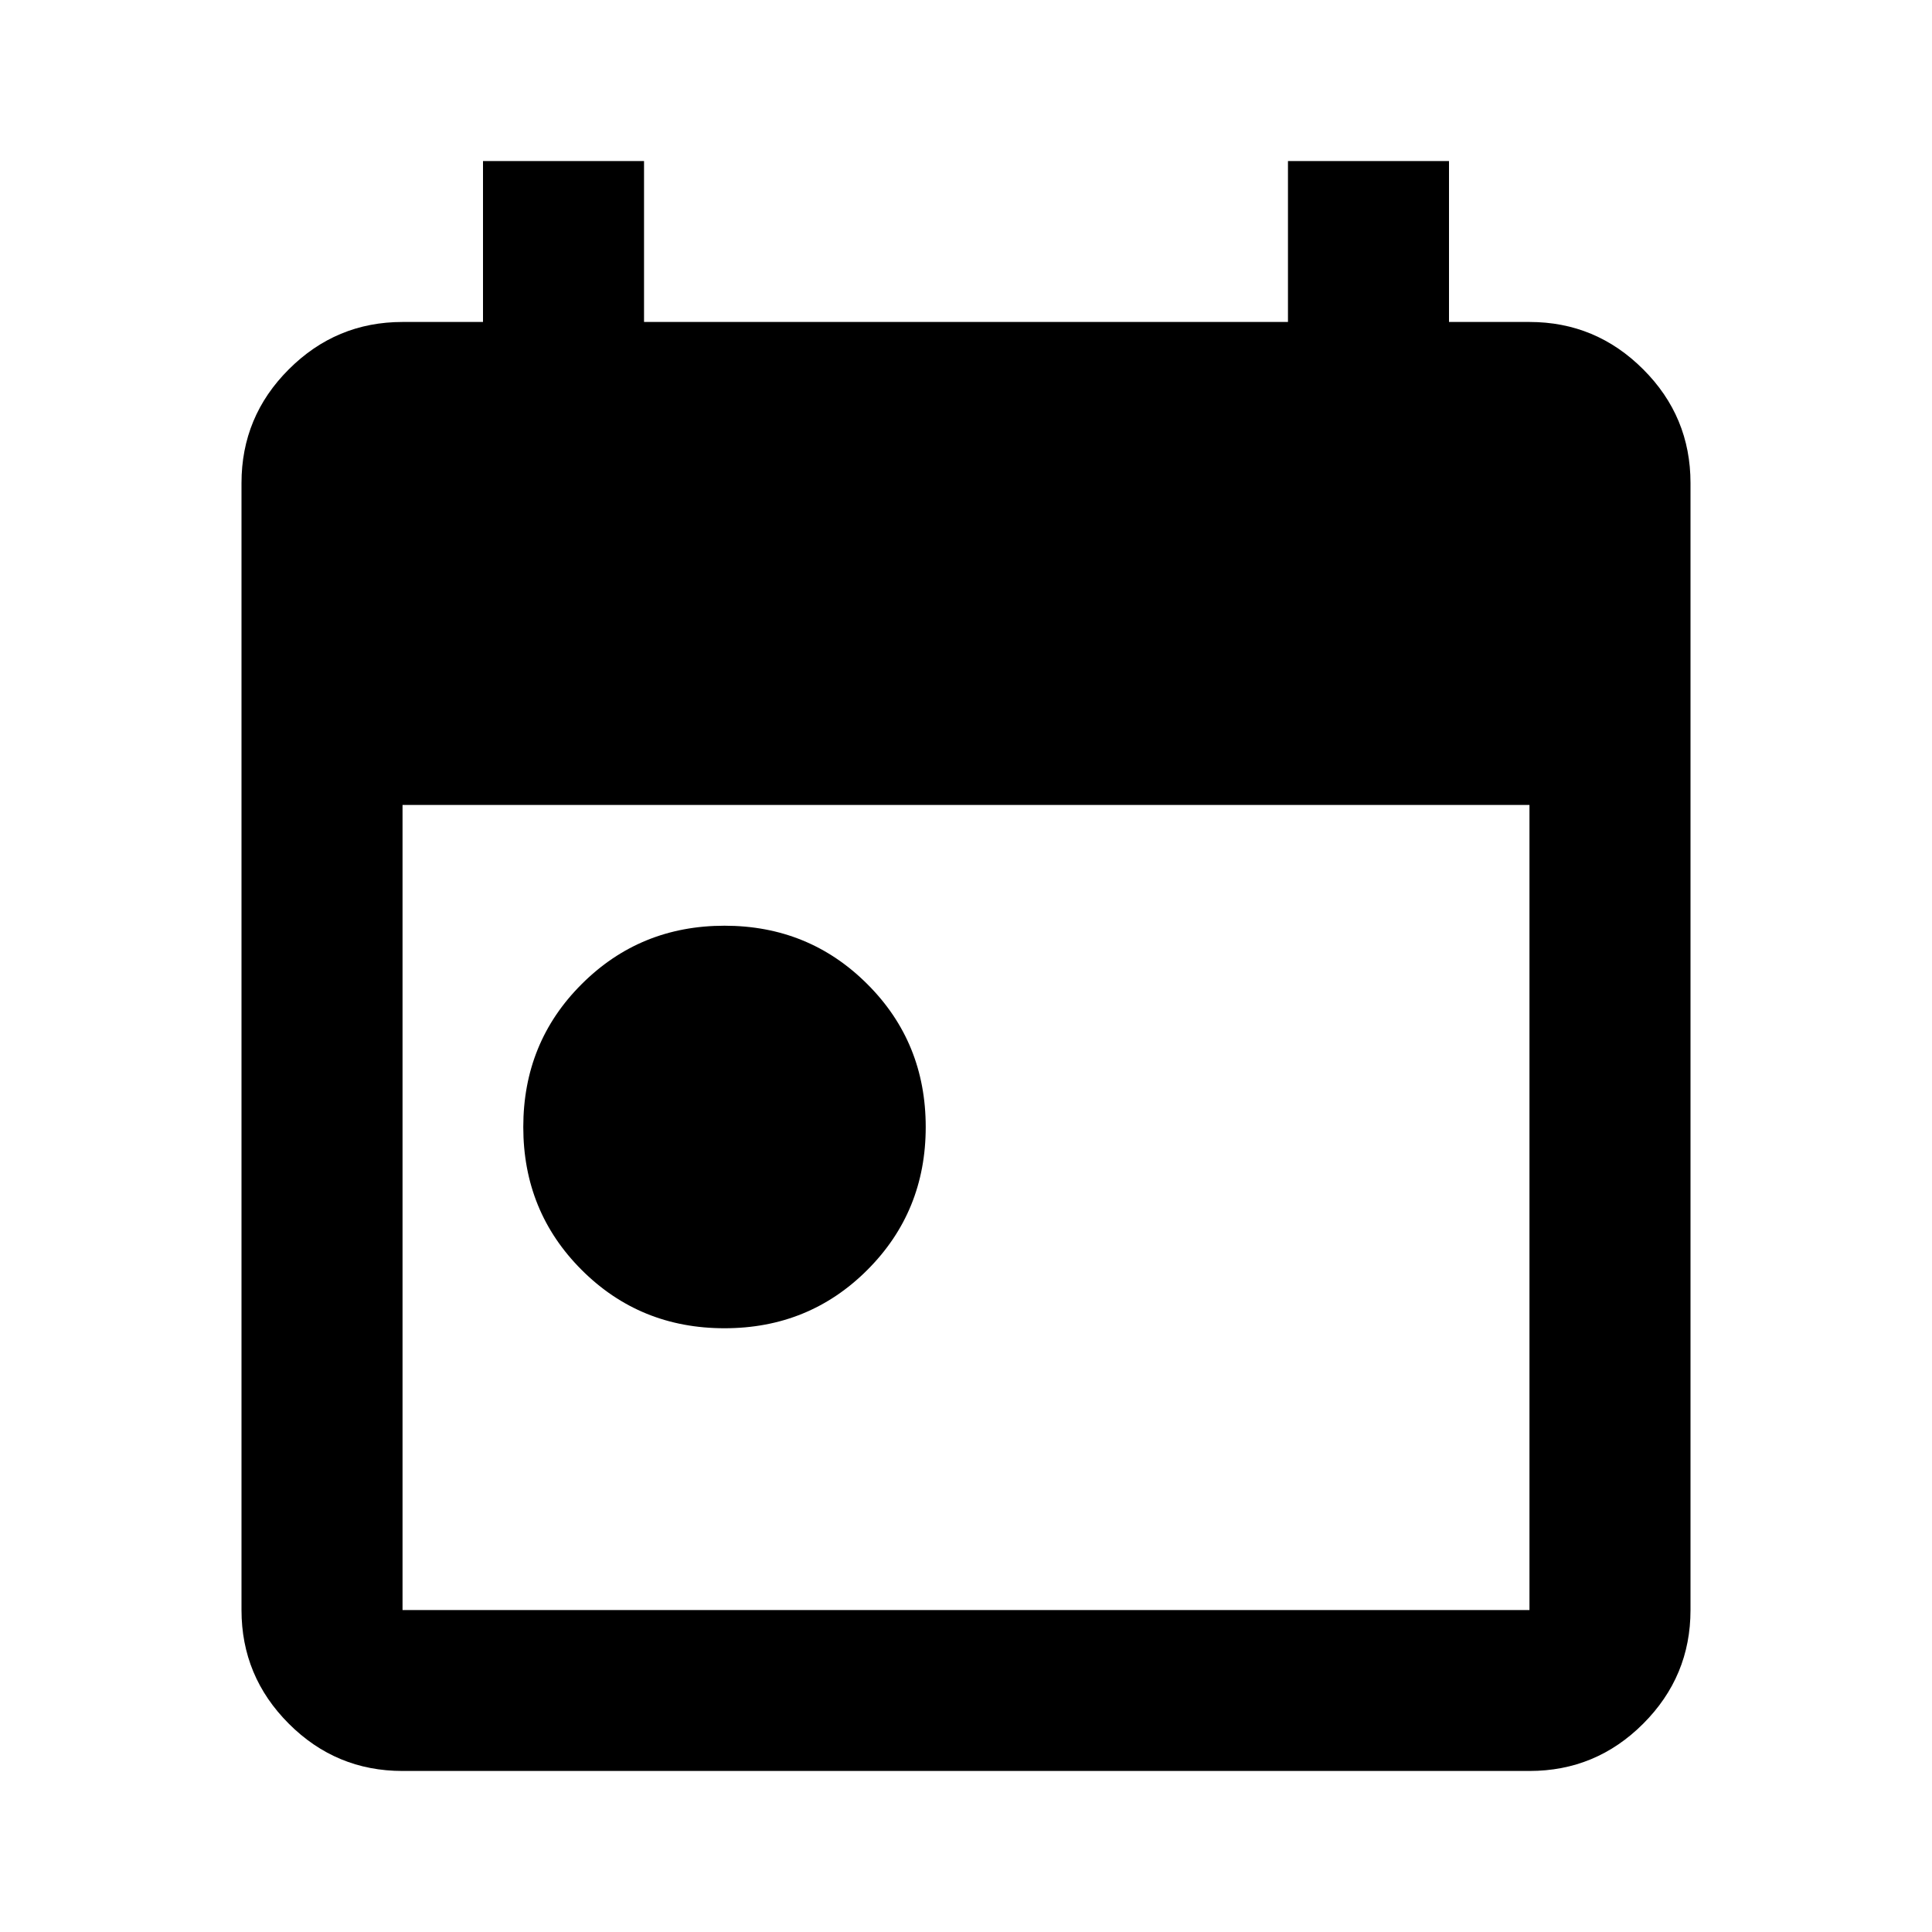
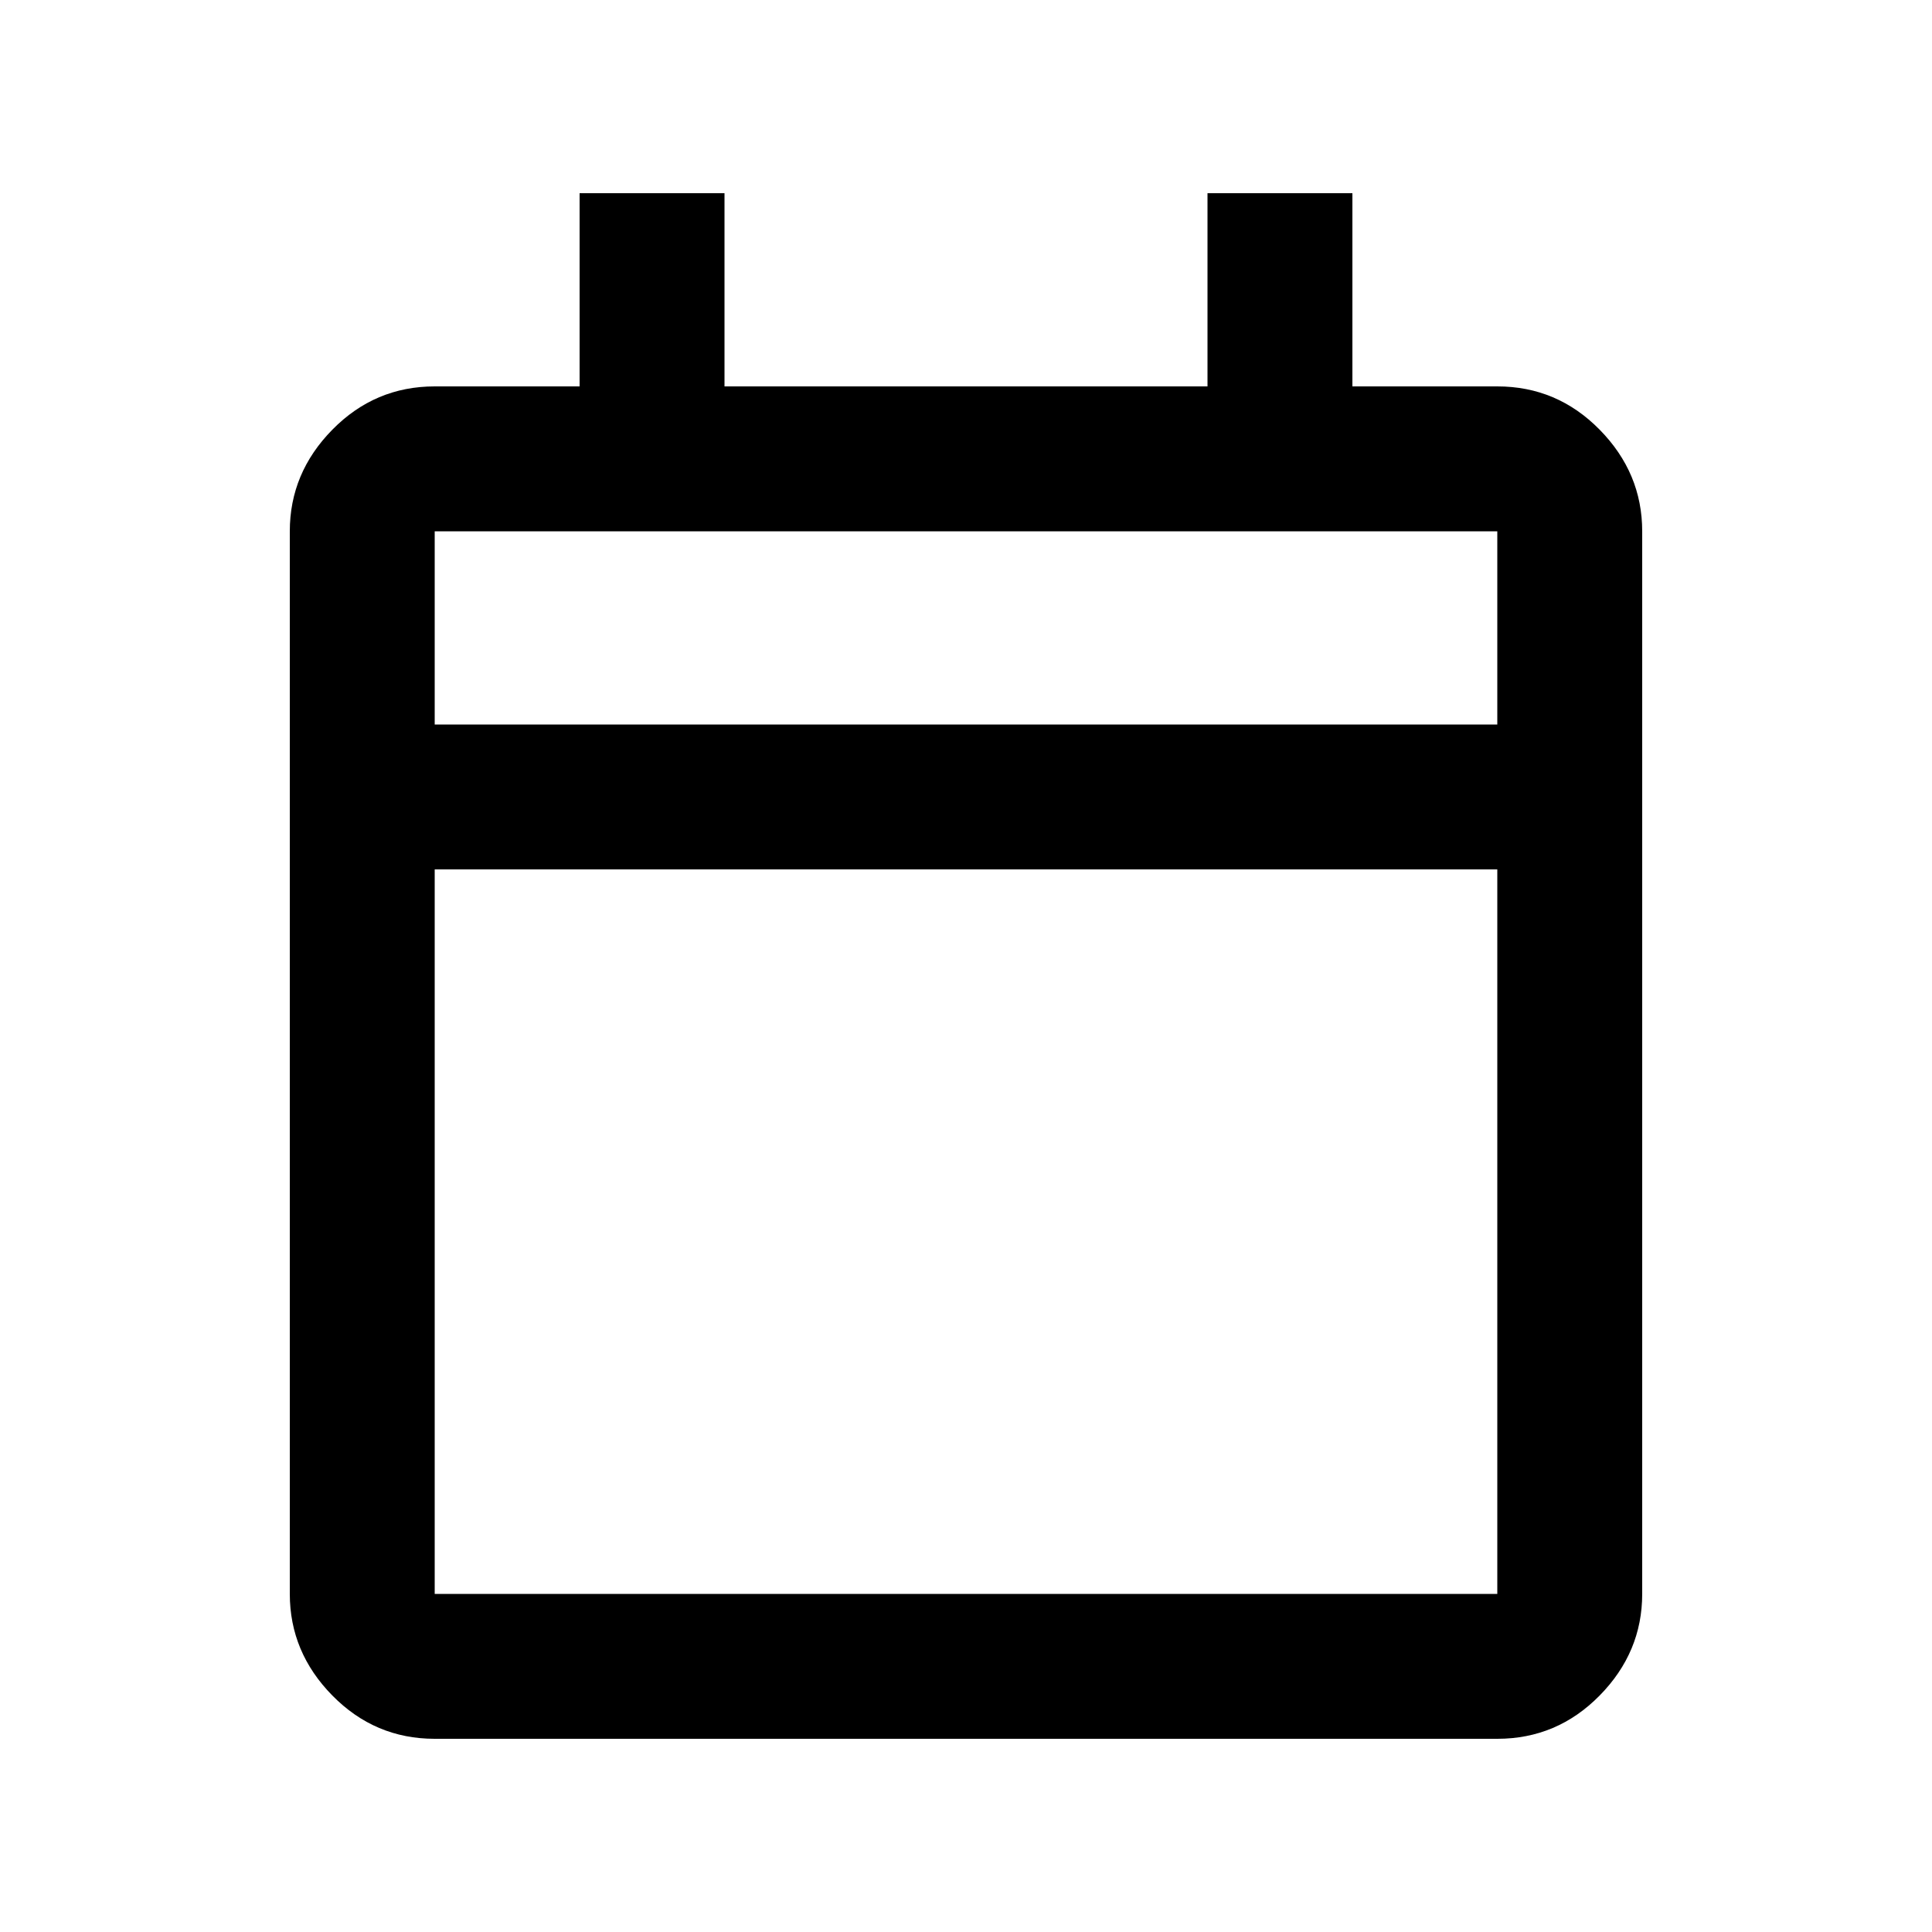
- <svg xmlns="http://www.w3.org/2000/svg" width="20" height="20" viewBox="0 0 20 20" fill="none">
-   <path d="M7.5 13.75C6.917 13.75 6.424 13.549 6.021 13.146C5.618 12.743 5.417 12.25 5.417 11.667C5.417 11.083 5.618 10.59 6.021 10.188C6.424 9.785 6.917 9.583 7.5 9.583C8.083 9.583 8.576 9.785 8.979 10.188C9.382 10.59 9.583 11.083 9.583 11.667C9.583 12.25 9.382 12.743 8.979 13.146C8.576 13.549 8.083 13.75 7.5 13.75ZM4.167 18.333C3.708 18.333 3.316 18.17 2.99 17.844C2.663 17.517 2.5 17.125 2.5 16.667V5C2.5 4.542 2.663 4.149 2.99 3.823C3.316 3.497 3.708 3.333 4.167 3.333H5V1.667H6.667V3.333H13.333V1.667H15V3.333H15.833C16.292 3.333 16.684 3.497 17.01 3.823C17.337 4.149 17.5 4.542 17.5 5V16.667C17.5 17.125 17.337 17.517 17.01 17.844C16.684 18.17 16.292 18.333 15.833 18.333H4.167ZM4.167 16.667H15.833V8.333H4.167V16.667Z" fill="currentColor" />
+ <svg xmlns="http://www.w3.org/2000/svg" height="20px" viewBox="0 -960 960 960" width="20px" fill="currentColor">
+   <path d="M216-96q-29.7 0-50.85-21.5Q144-139 144-168v-528q0-29 21.15-50.5T216-768h72v-96h72v96h240v-96h72v96h72q29.7 0 50.85 21.5Q816-725 816-696v528q0 29-21.15 50.5T744-96H216Zm0-72h528v-360H216v360Zm0-432h528v-96H216v96Zm0 0v-96 96Z" />
</svg>
